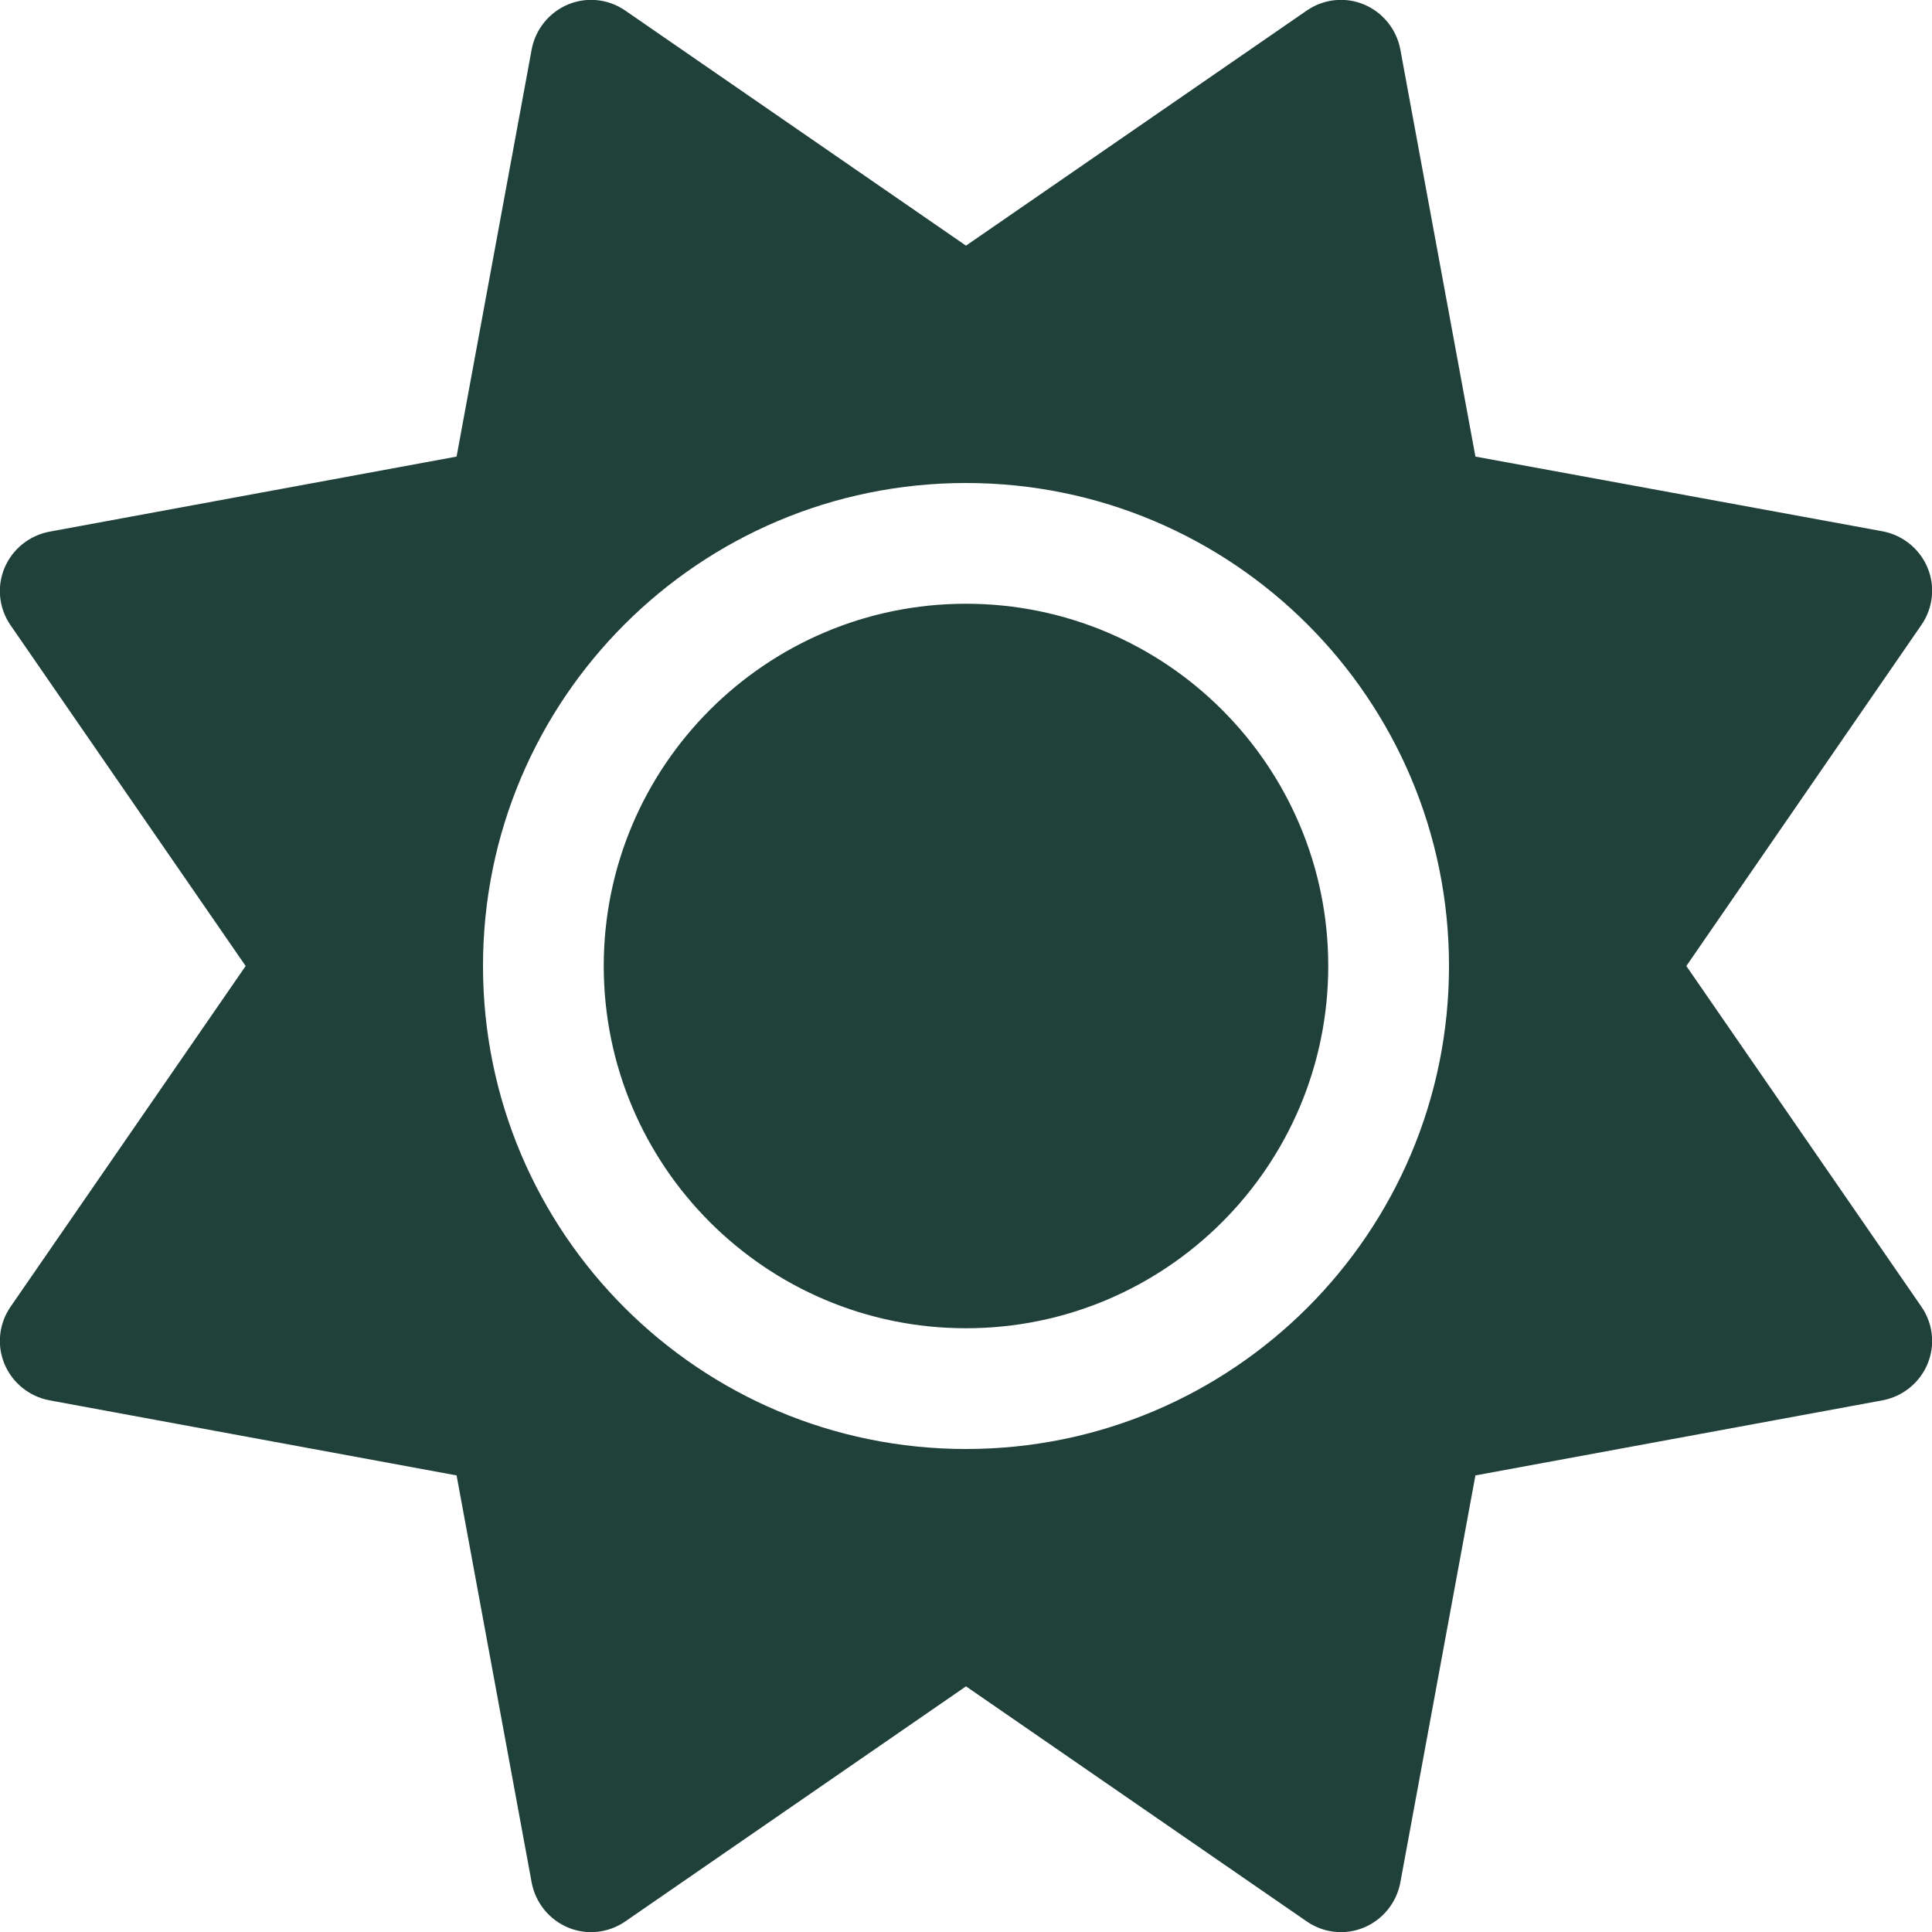
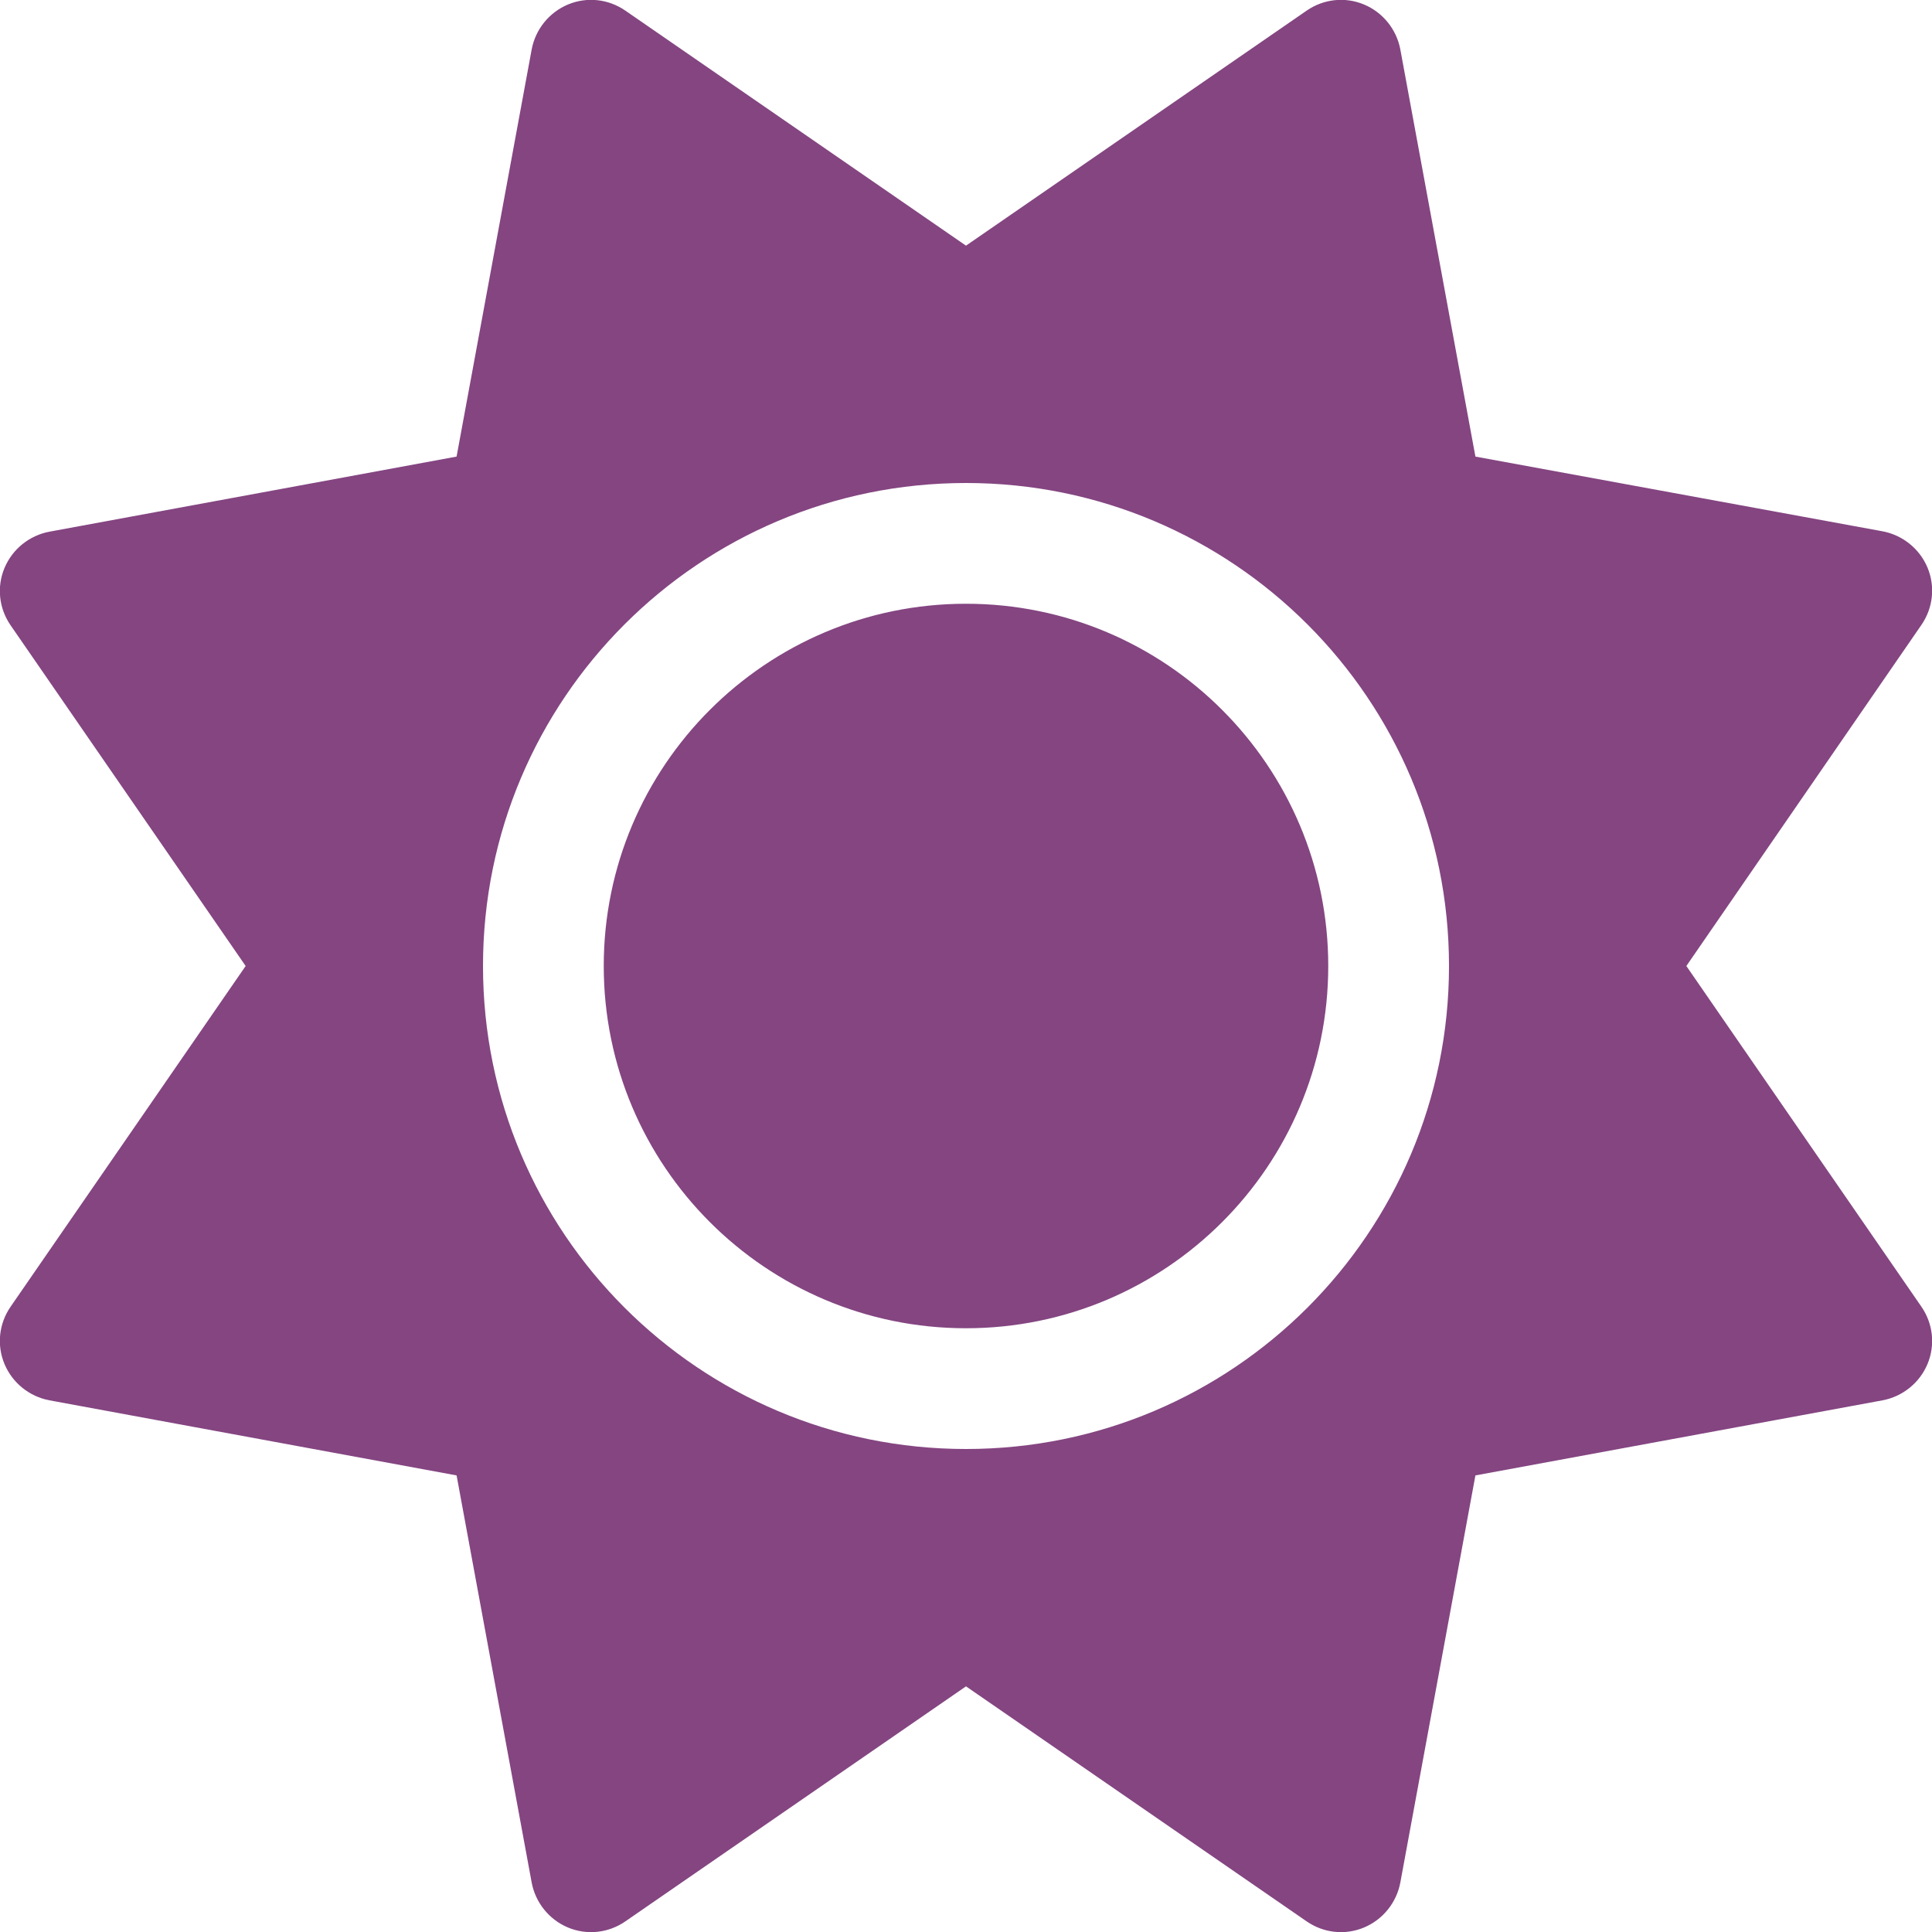
- <svg xmlns="http://www.w3.org/2000/svg" fill="#204139" viewBox="0 0 512 512">
+ <svg xmlns="http://www.w3.org/2000/svg" fill="#844581" viewBox="0 0 512 512">
  <path d="M361.5 1.2c5 2.1 8.6 6.6 9.6 11.9L391 121l107.9 19.8c5.3 1 9.8 4.6 11.9 9.6s1.5 10.7-1.6 15.2L446.9 256l62.3 90.3c3.1 4.5 3.7 10.2 1.6 15.2s-6.6 8.6-11.9 9.6L391 391 371.1 498.9c-1 5.3-4.6 9.8-9.6 11.9s-10.7 1.5-15.2-1.6L256 446.9l-90.3 62.3c-4.5 3.1-10.2 3.7-15.2 1.6s-8.6-6.6-9.6-11.9L121 391 13.1 371.1c-5.3-1-9.8-4.6-11.9-9.6s-1.5-10.7 1.6-15.2L65.1 256 2.8 165.7c-3.1-4.5-3.7-10.2-1.6-15.2s6.6-8.6 11.9-9.6L121 121 140.9 13.1c1-5.3 4.6-9.8 9.6-11.9s10.7-1.5 15.2 1.6L256 65.1 346.3 2.8c4.5-3.1 10.2-3.7 15.2-1.6zM352 256c0 53-43 96-96 96s-96-43-96-96s43-96 96-96s96 43 96 96zm32 0c0-70.7-57.3-128-128-128s-128 57.3-128 128s57.3 128 128 128s128-57.3 128-128z" />
</svg>
